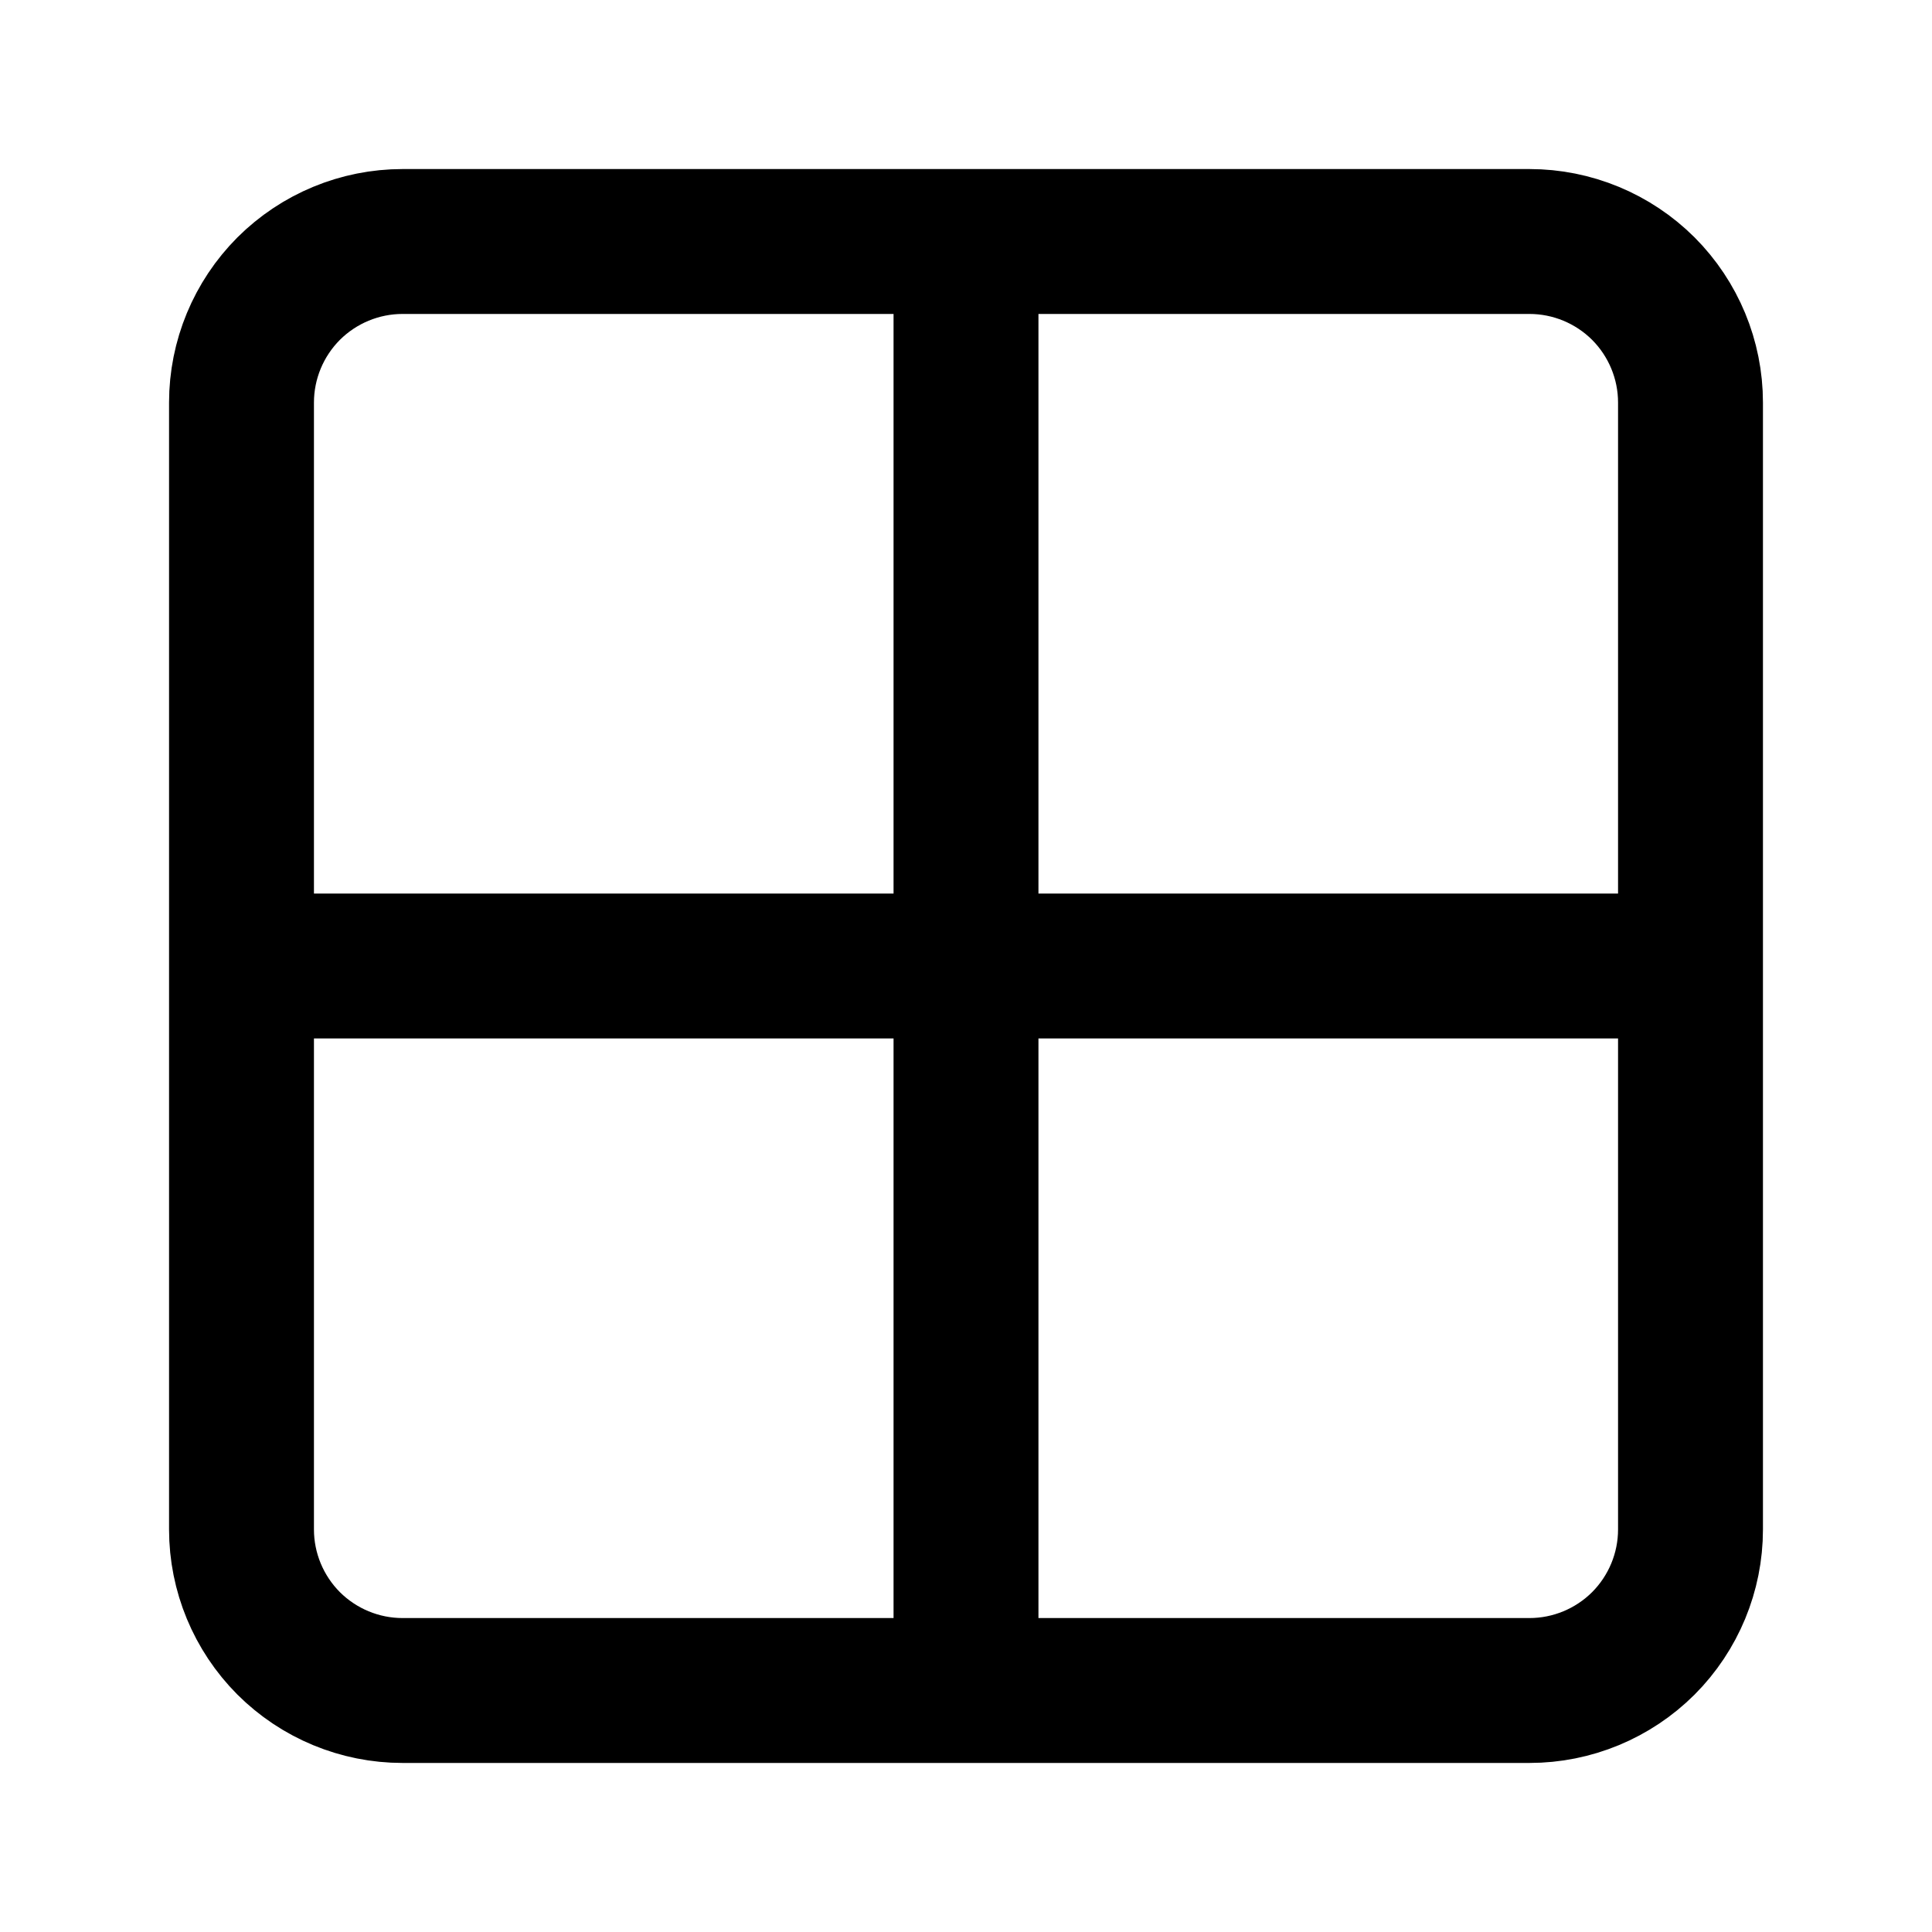
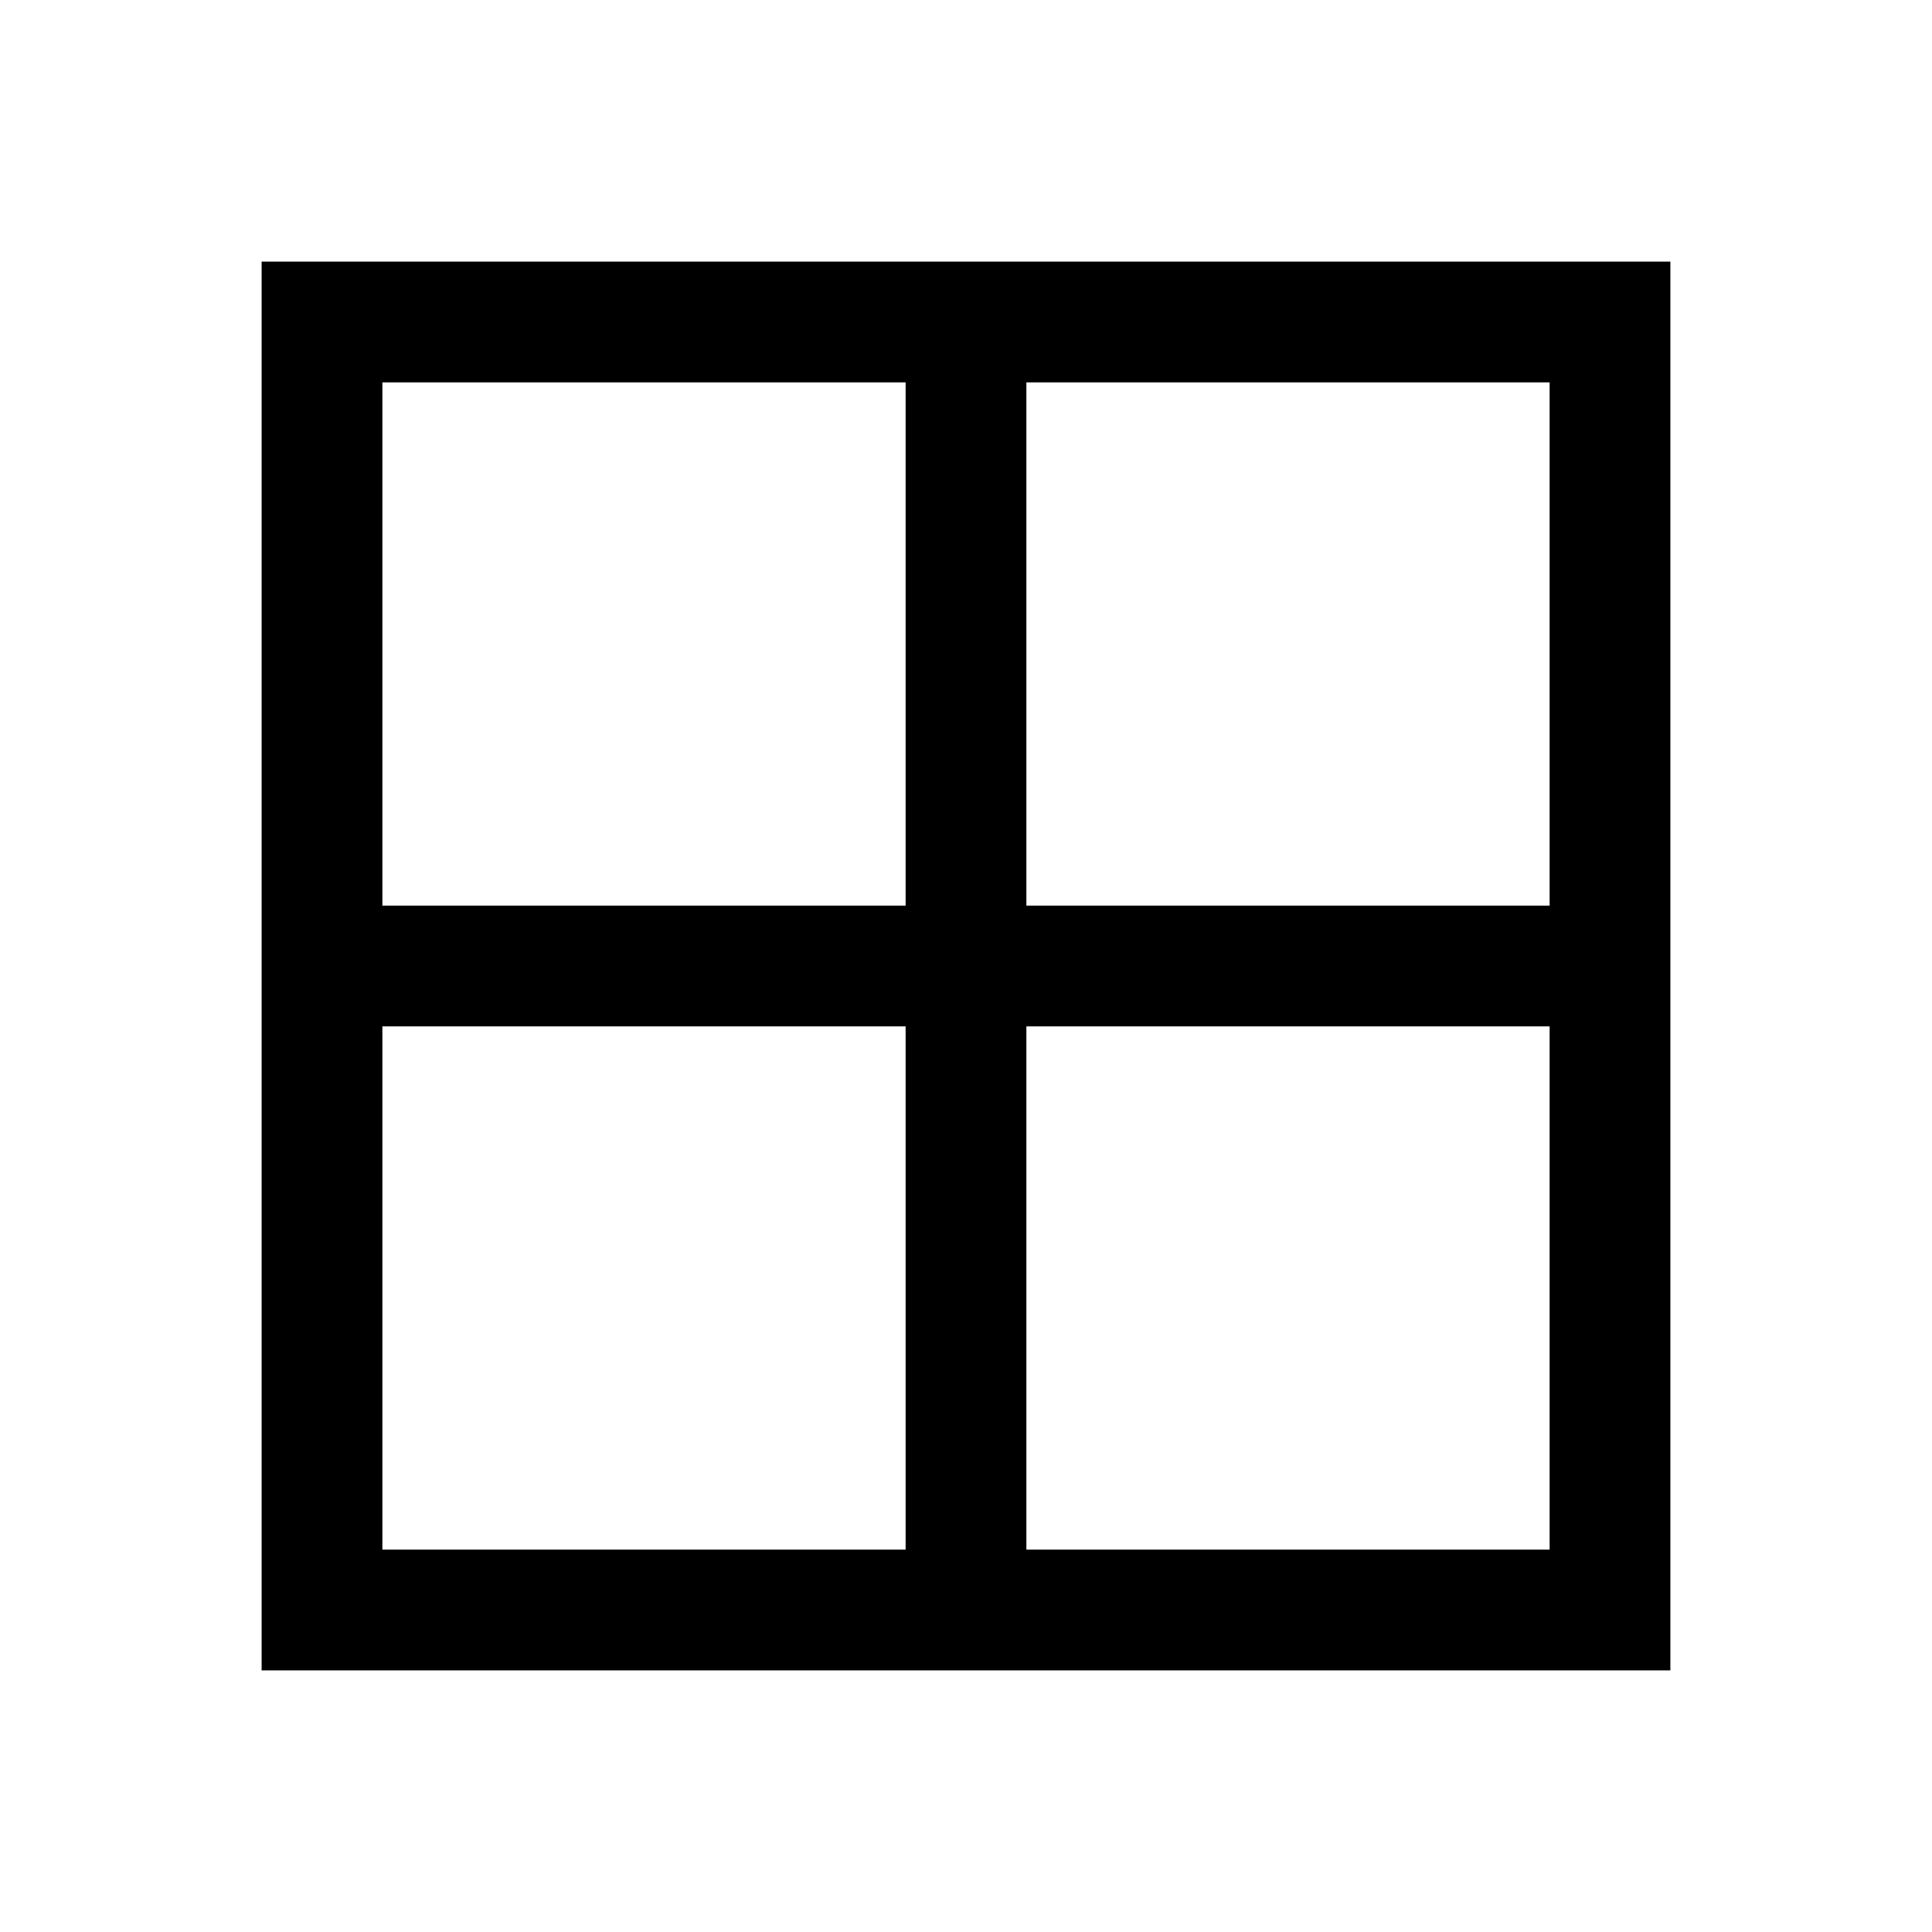
- <svg xmlns="http://www.w3.org/2000/svg" viewBox="0 0 20 20">
-   <path d="M2.5 10H10M17.5 10H10M10 2.5V10M10 17.5V10M2.5 4.167C2.5 3.725 2.676 3.301 2.988 2.988C3.301 2.676 3.725 2.5 4.167 2.5H15.833C16.275 2.5 16.699 2.676 17.012 2.988C17.324 3.301 17.5 3.725 17.5 4.167V15.833C17.5 16.275 17.324 16.699 17.012 17.012C16.699 17.324 16.275 17.5 15.833 17.5H4.167C3.725 17.5 3.301 17.324 2.988 17.012C2.676 16.699 2.5 16.275 2.5 15.833V4.167Z" fill="none" stroke="currentColor" stroke-width="1.5" stroke-linecap="round" stroke-linejoin="round" />
+ <svg xmlns="http://www.w3.org/2000/svg" viewBox="0 0 24 24" fill="none">
+   <g id="ic">
+     <path id="Vector" d="M4 12V20H12M4 12V4H12M4 12H12M20 12V4H12M20 12V20H12M20 12H12M12 12V4M12 12V20" stroke="currentColor" stroke-width="1.5" stroke-miterlimit="10" />
+   </g>
</svg>
